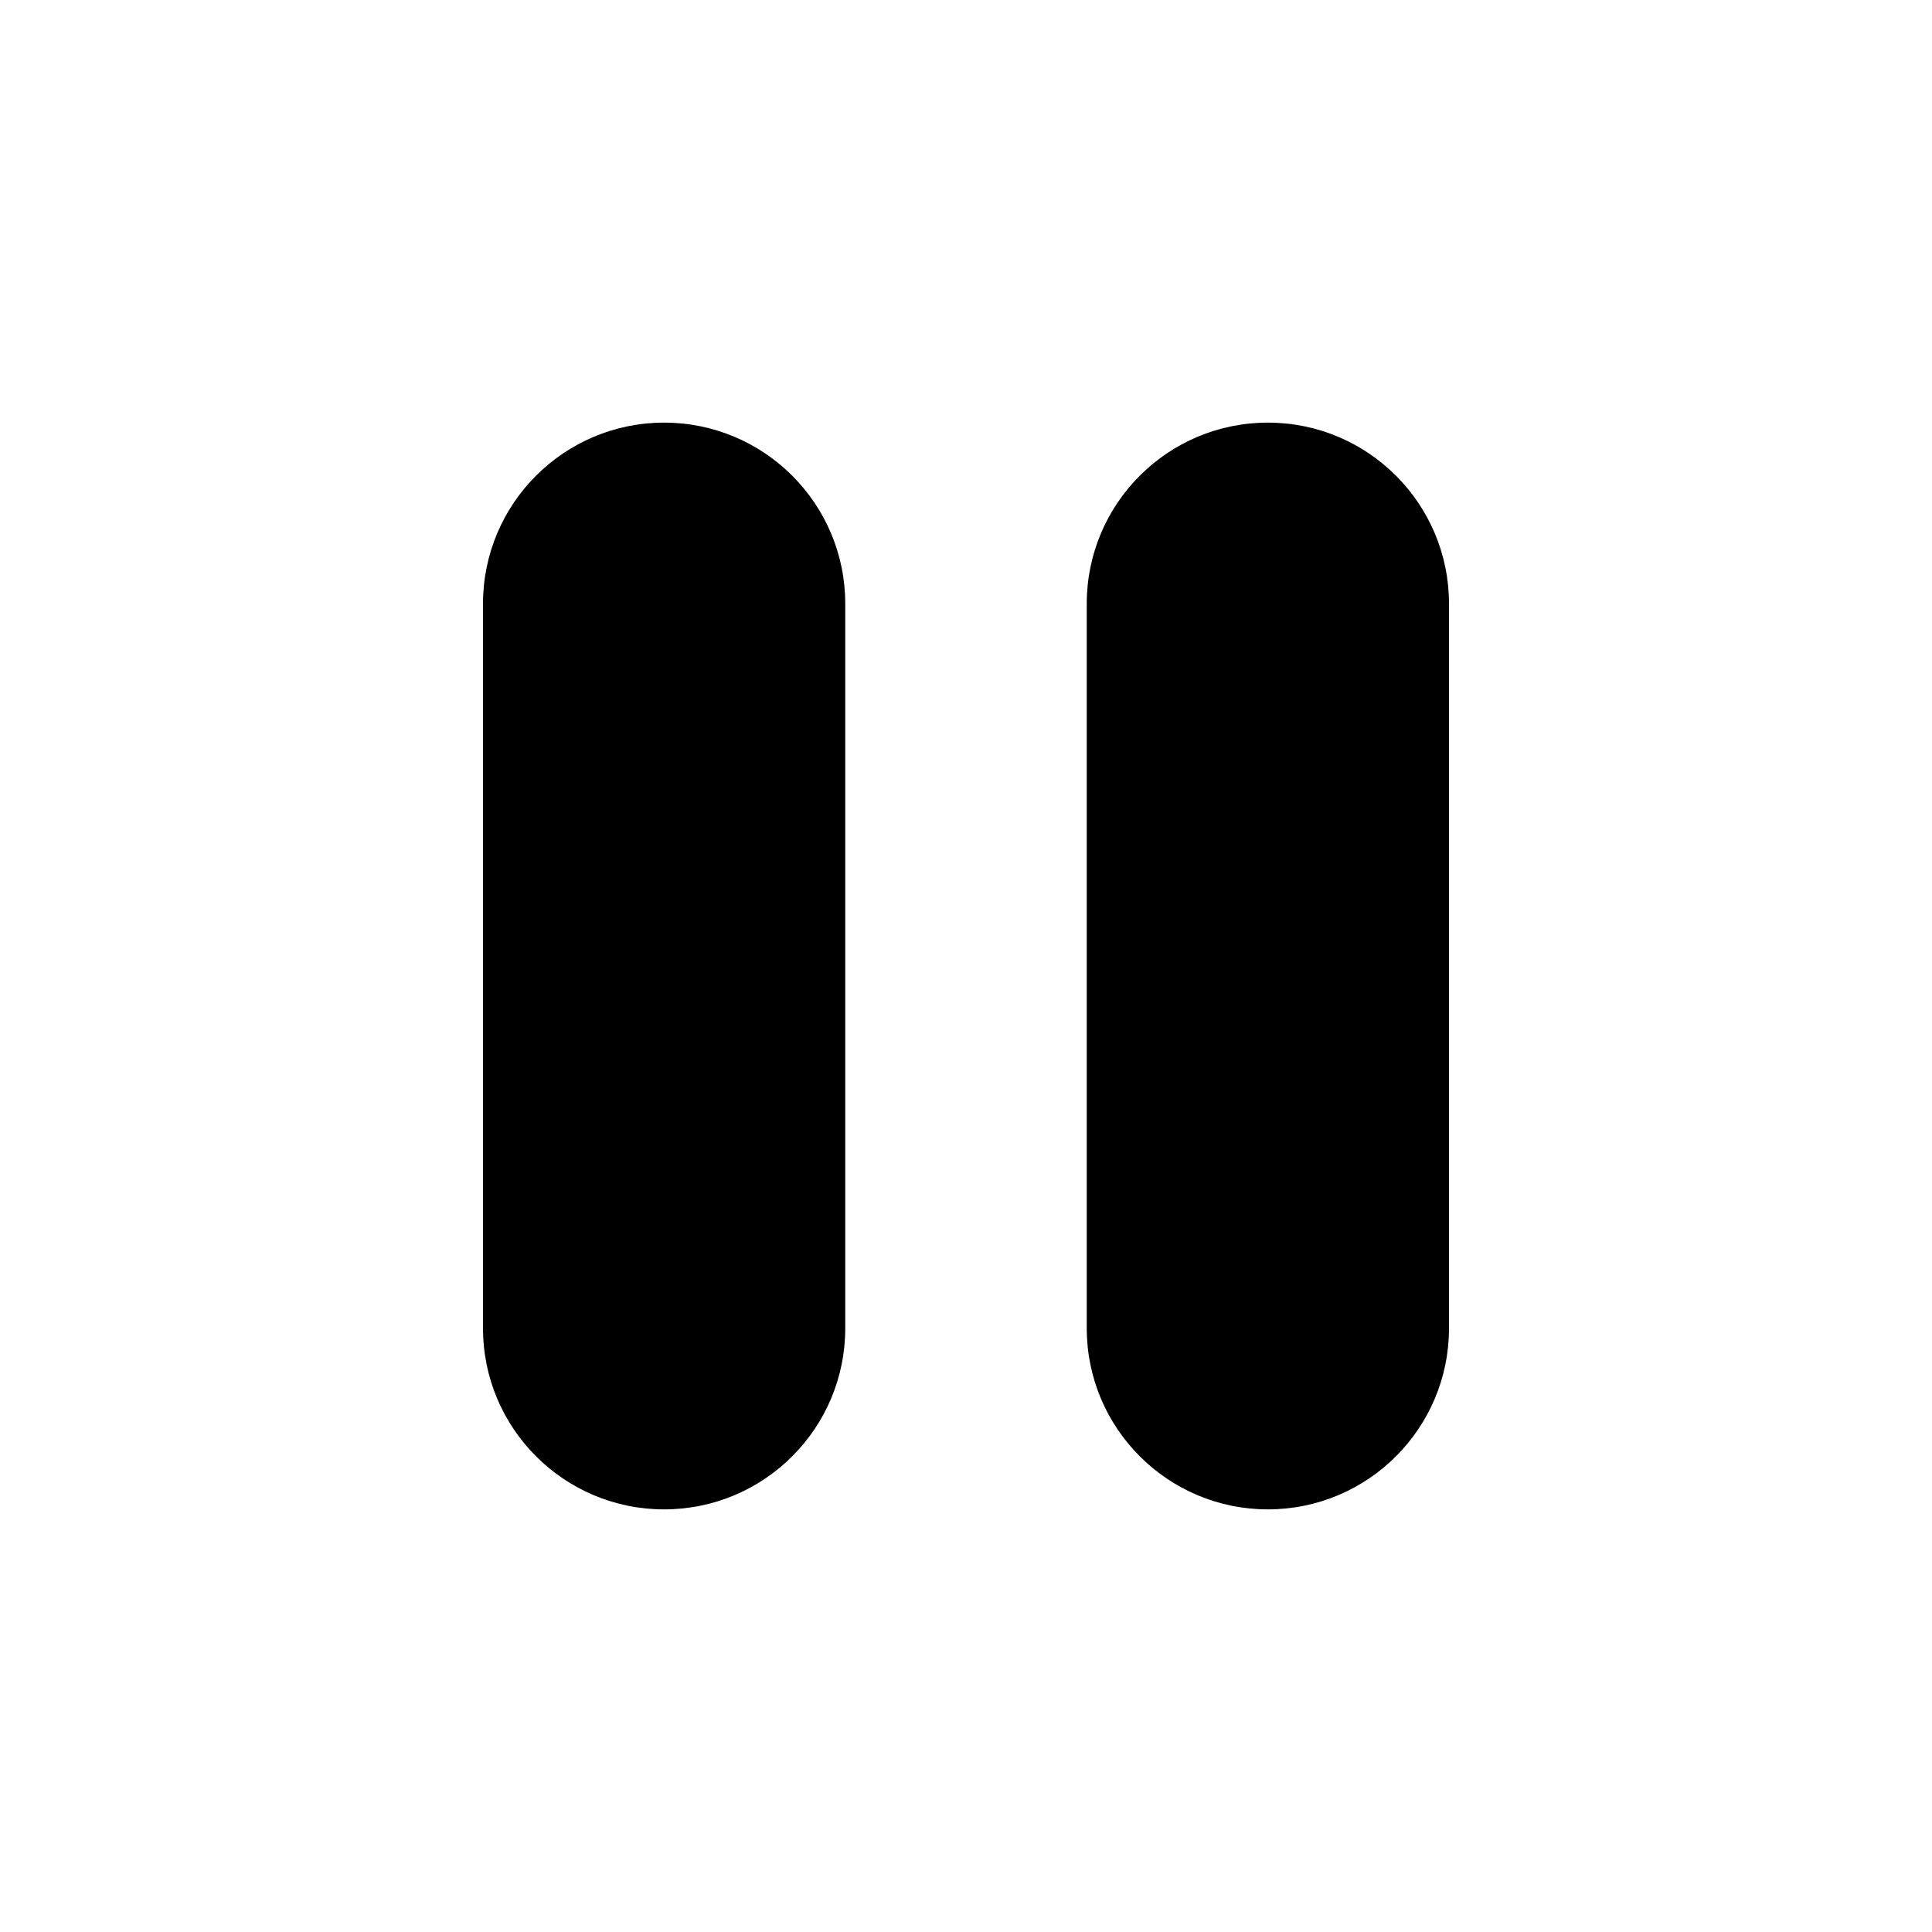
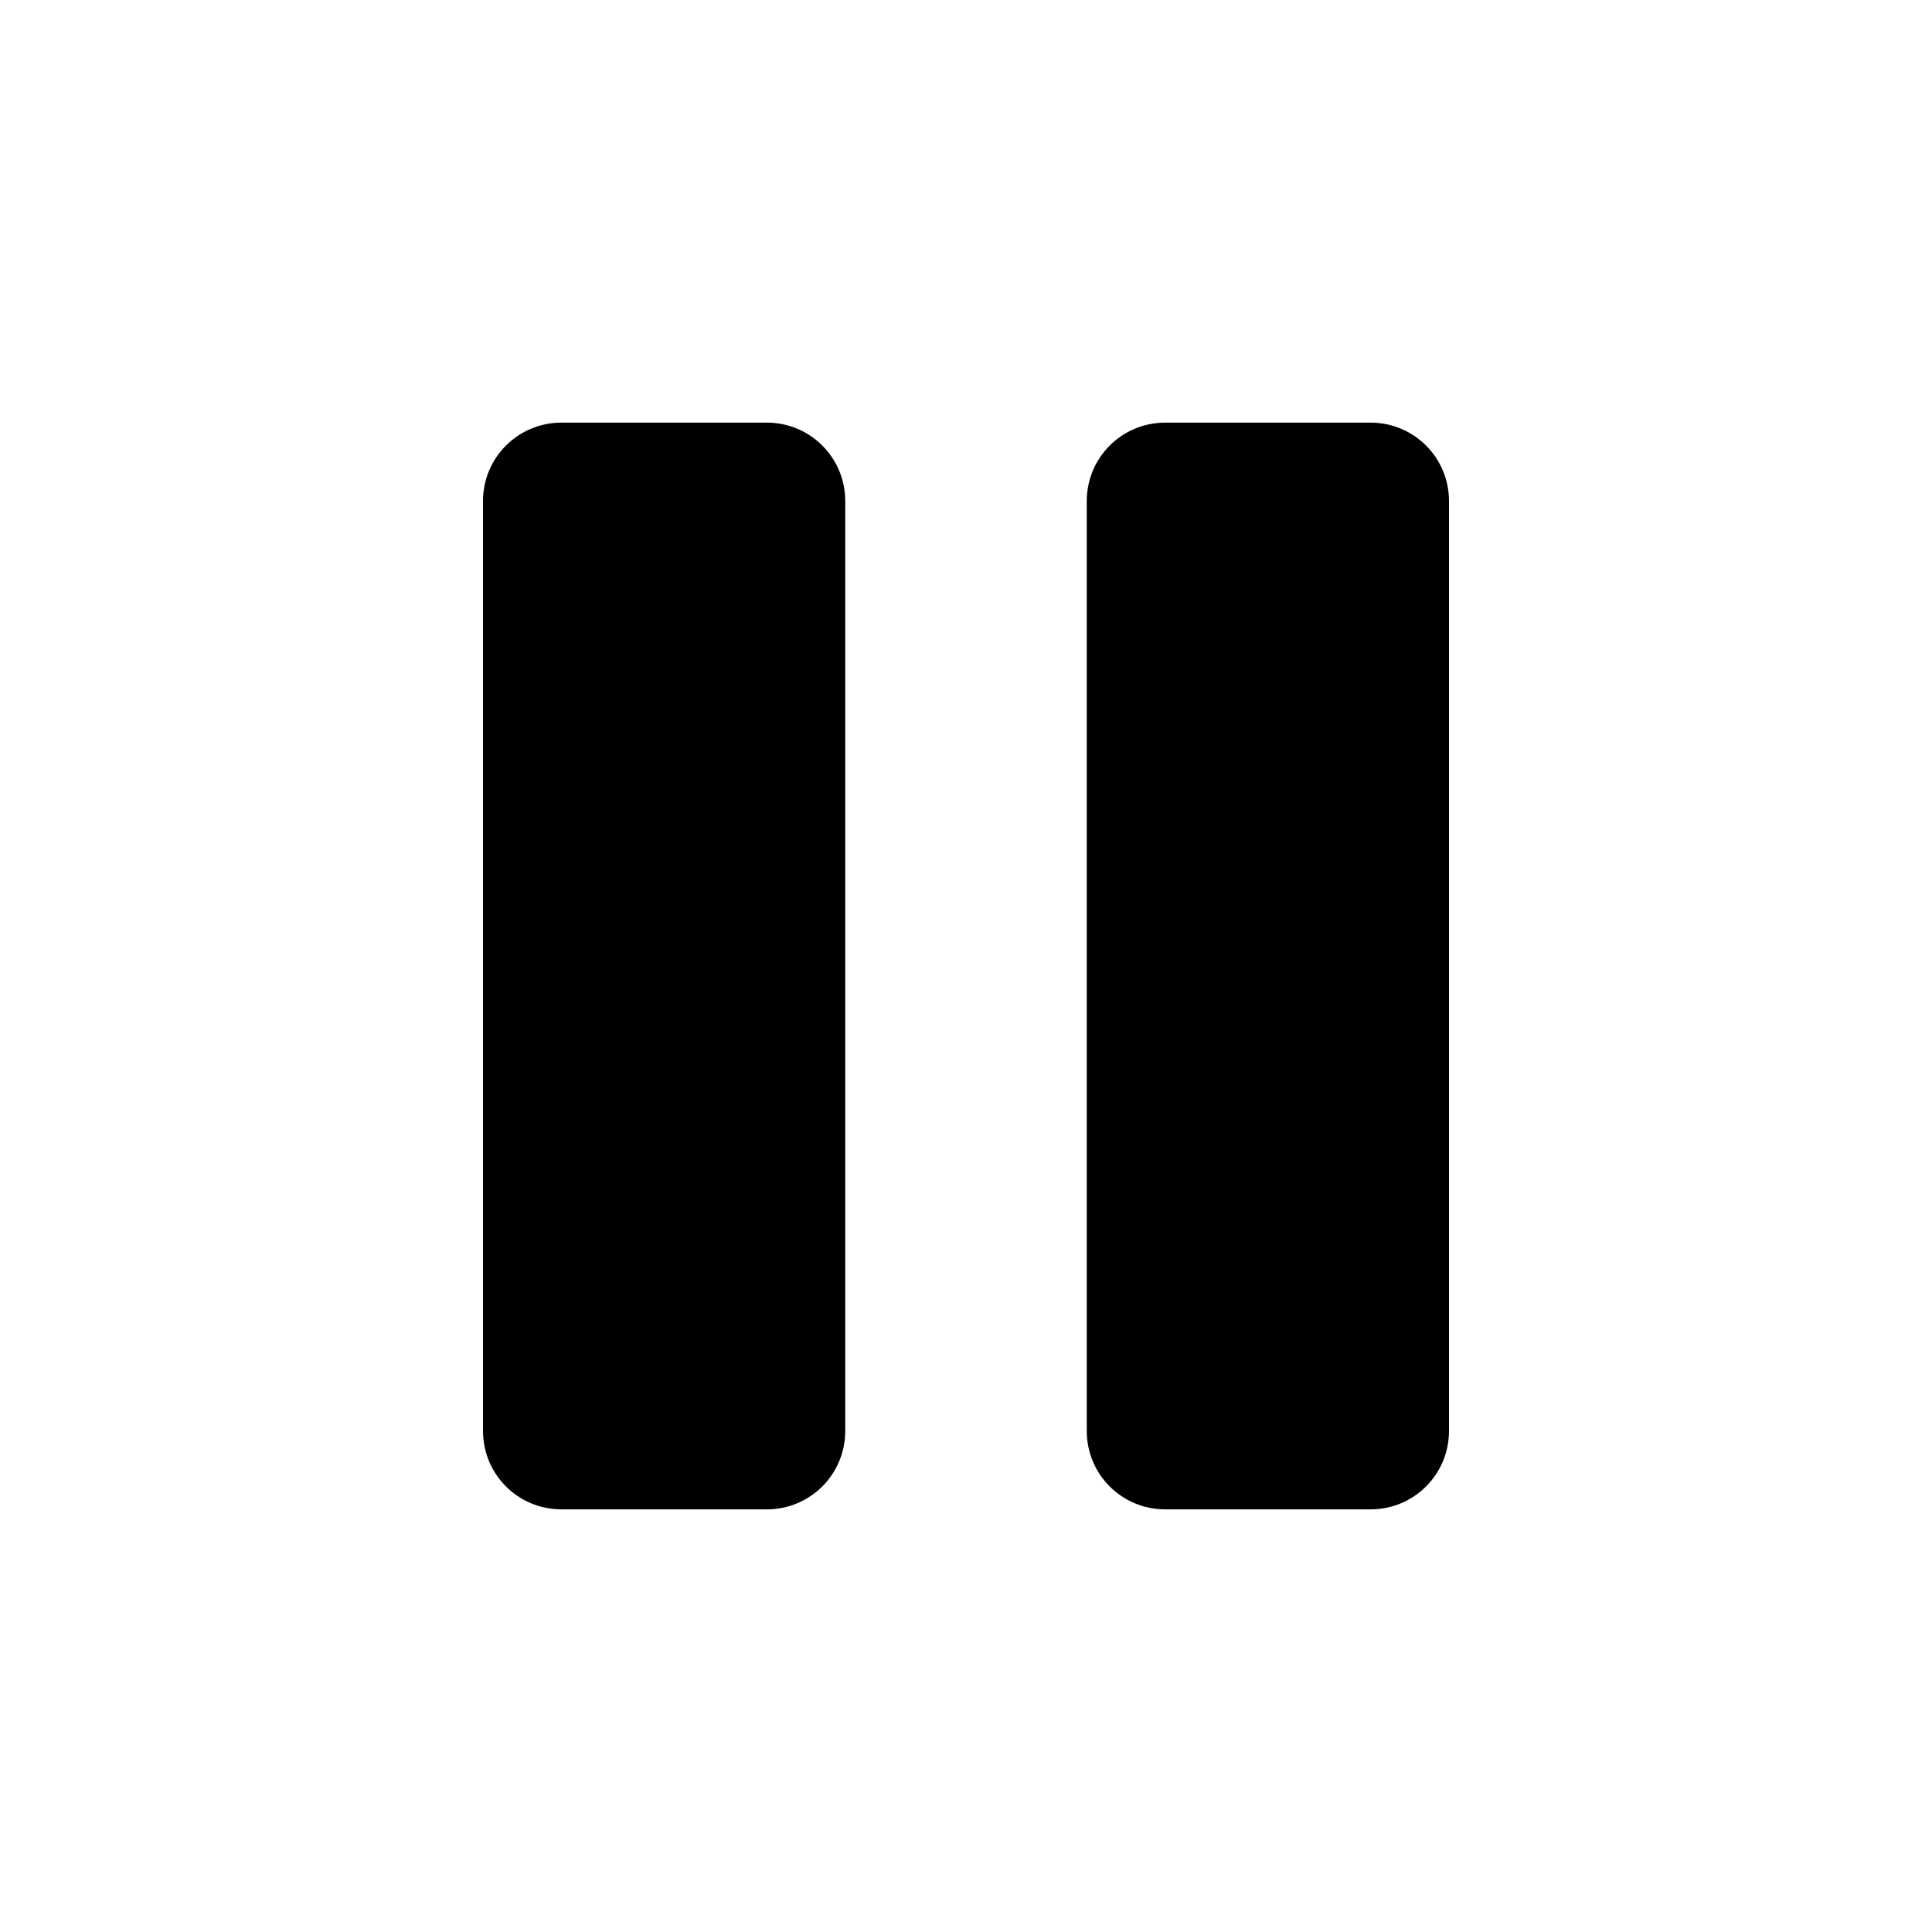
- <svg xmlns="http://www.w3.org/2000/svg" width="16" height="16" fill="currentColor" class="bi bi-pause-fill" viewBox="0 0 16 16">
-   <path d="M5.5 3.5A1.5 1.5 0 0 1 7 5v6a1.5 1.5 0 0 1-3 0V5a1.5 1.5 0 0 1 1.5-1.5m5 0A1.5 1.5 0 0 1 12 5v6a1.5 1.5 0 0 1-3 0V5a1.5 1.5 0 0 1 1.5-1.5" />
+ <svg xmlns="http://www.w3.org/2000/svg" width="16" height="16" fill="currentColor" class="lti lti-pause-fill" viewBox="0 0 16 16">
+   <path d="M4.65 3.5h1.7c.36 0 .65.29.65.65v7.7c0 .36-.29.65-.65.65h-1.7c-.36 0-.65-.29-.65-.65v-7.7c0-.36.29-.65.65-.65m5 0h1.7c.36 0 .65.29.65.65v7.7c0 .36-.29.65-.65.65h-1.7c-.36 0-.65-.29-.65-.65v-7.7c0-.36.29-.65.65-.65" />
</svg>
